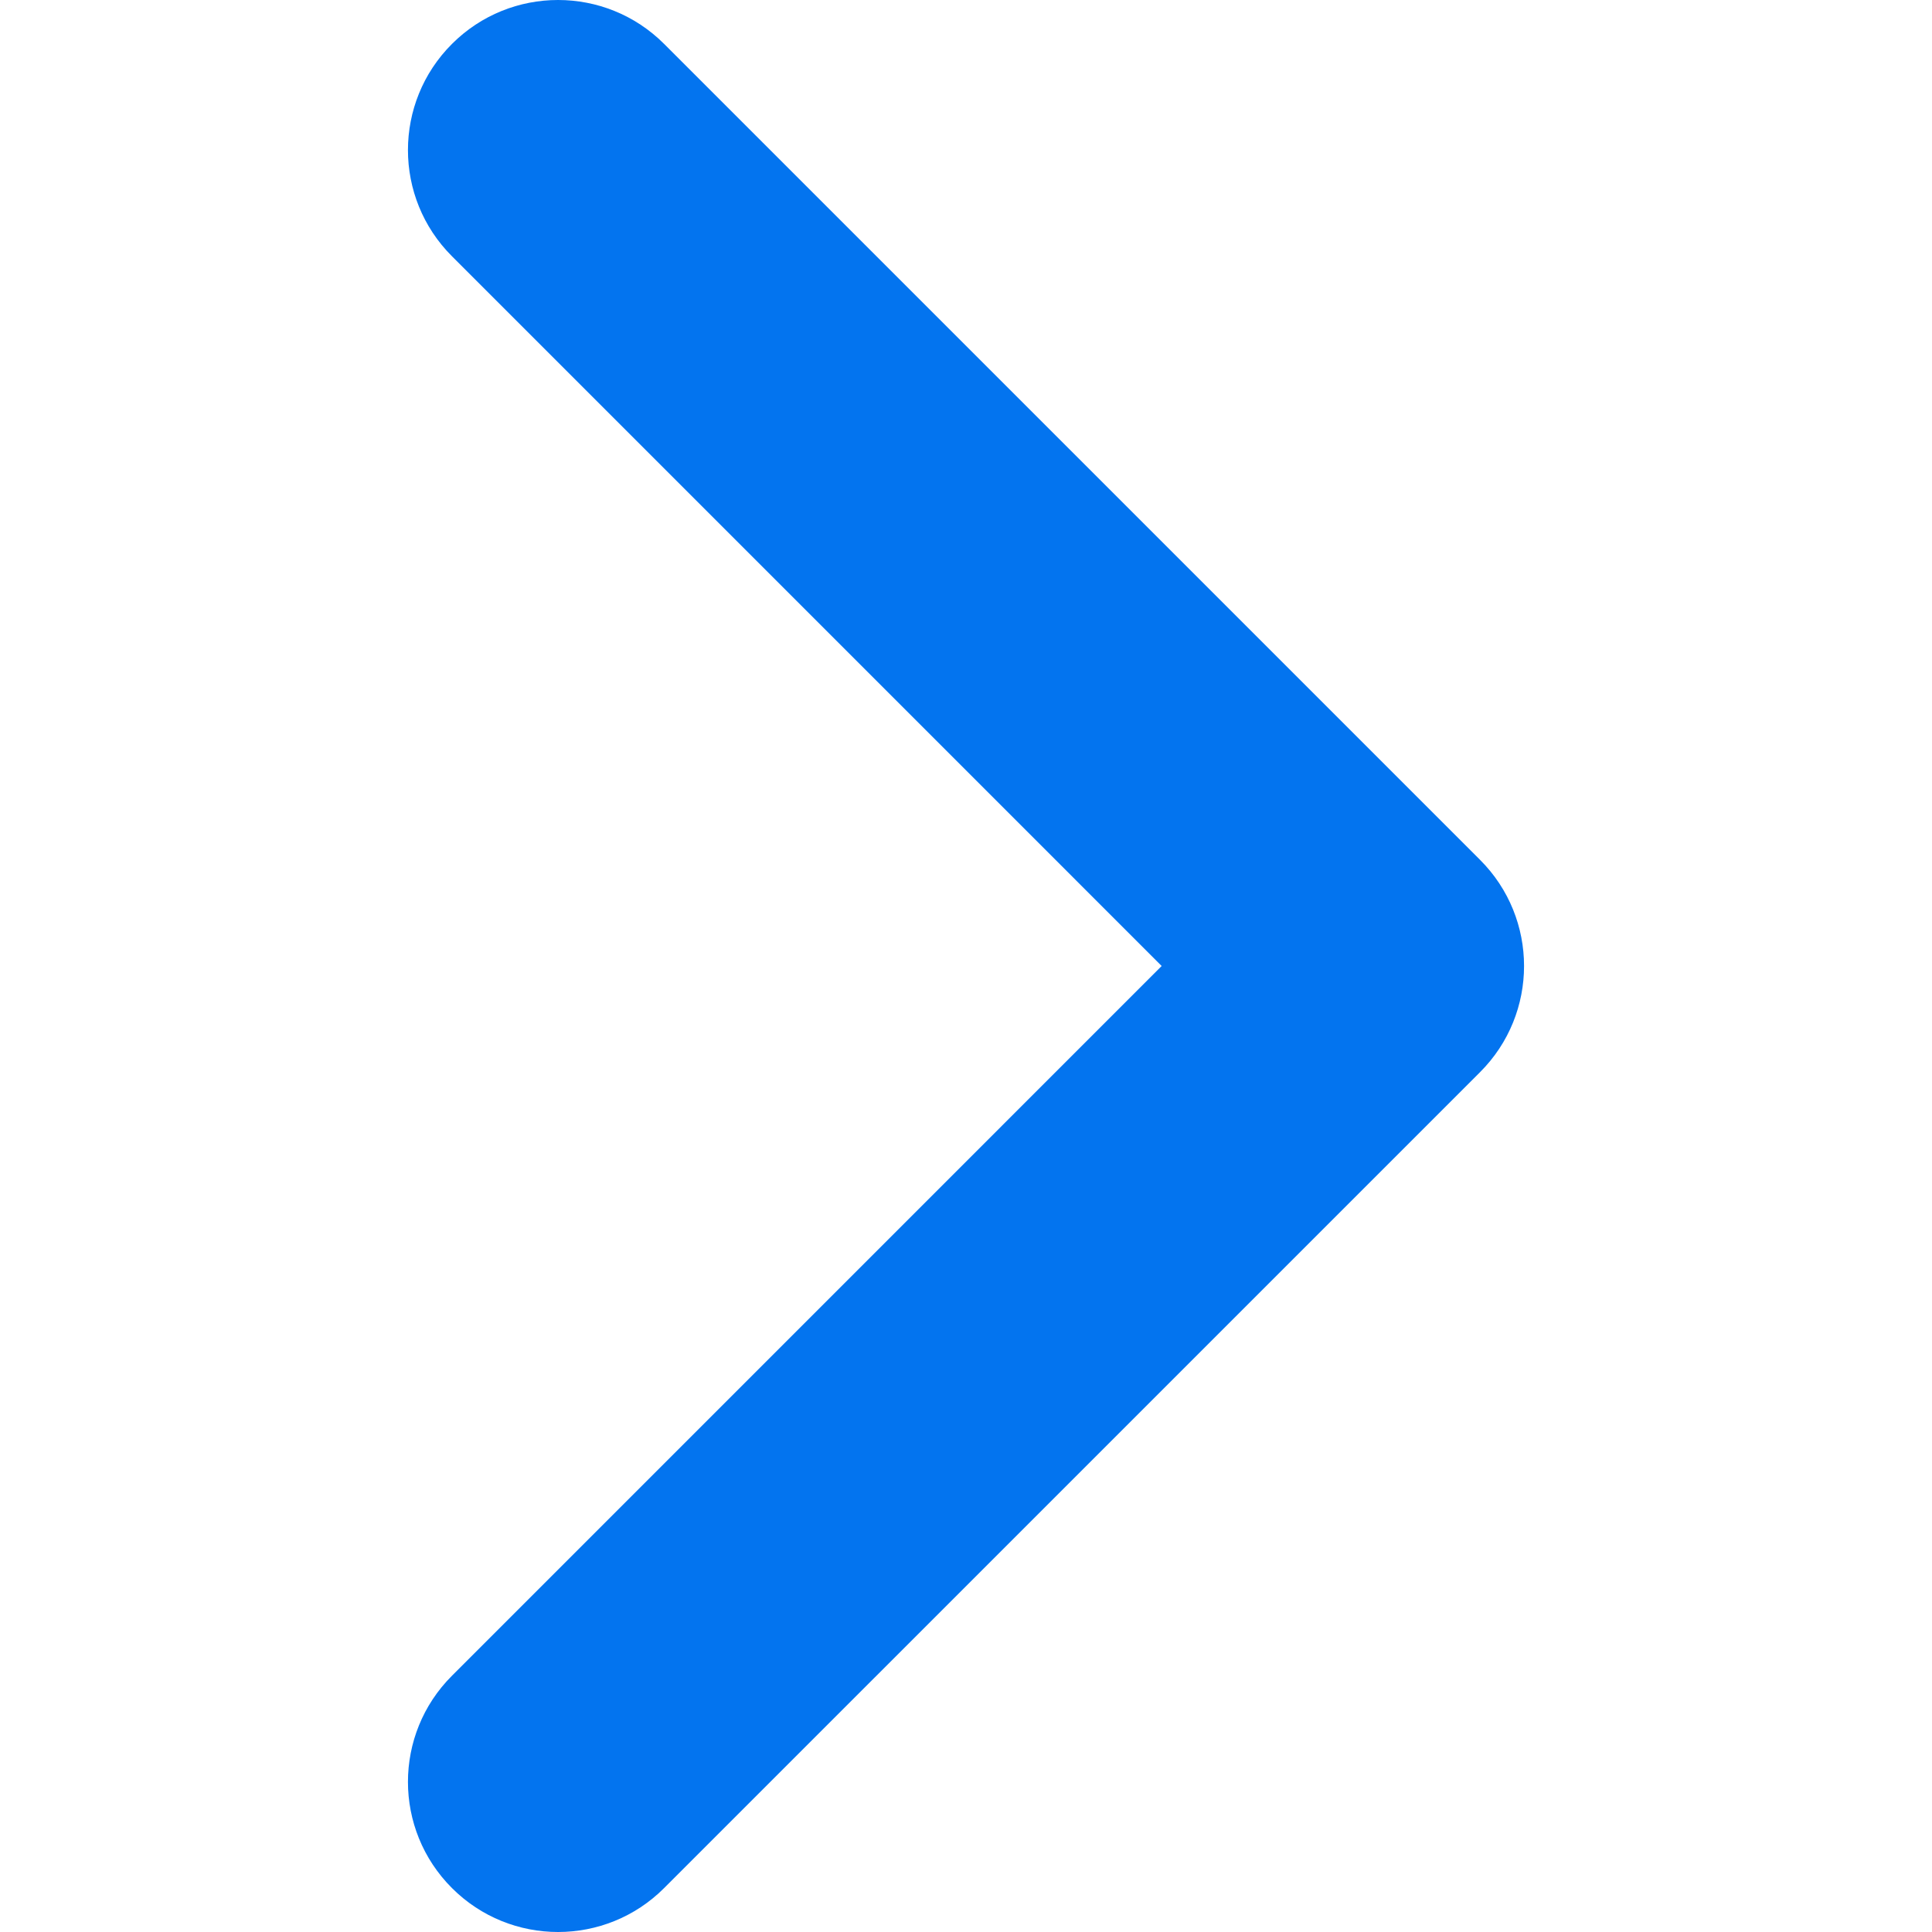
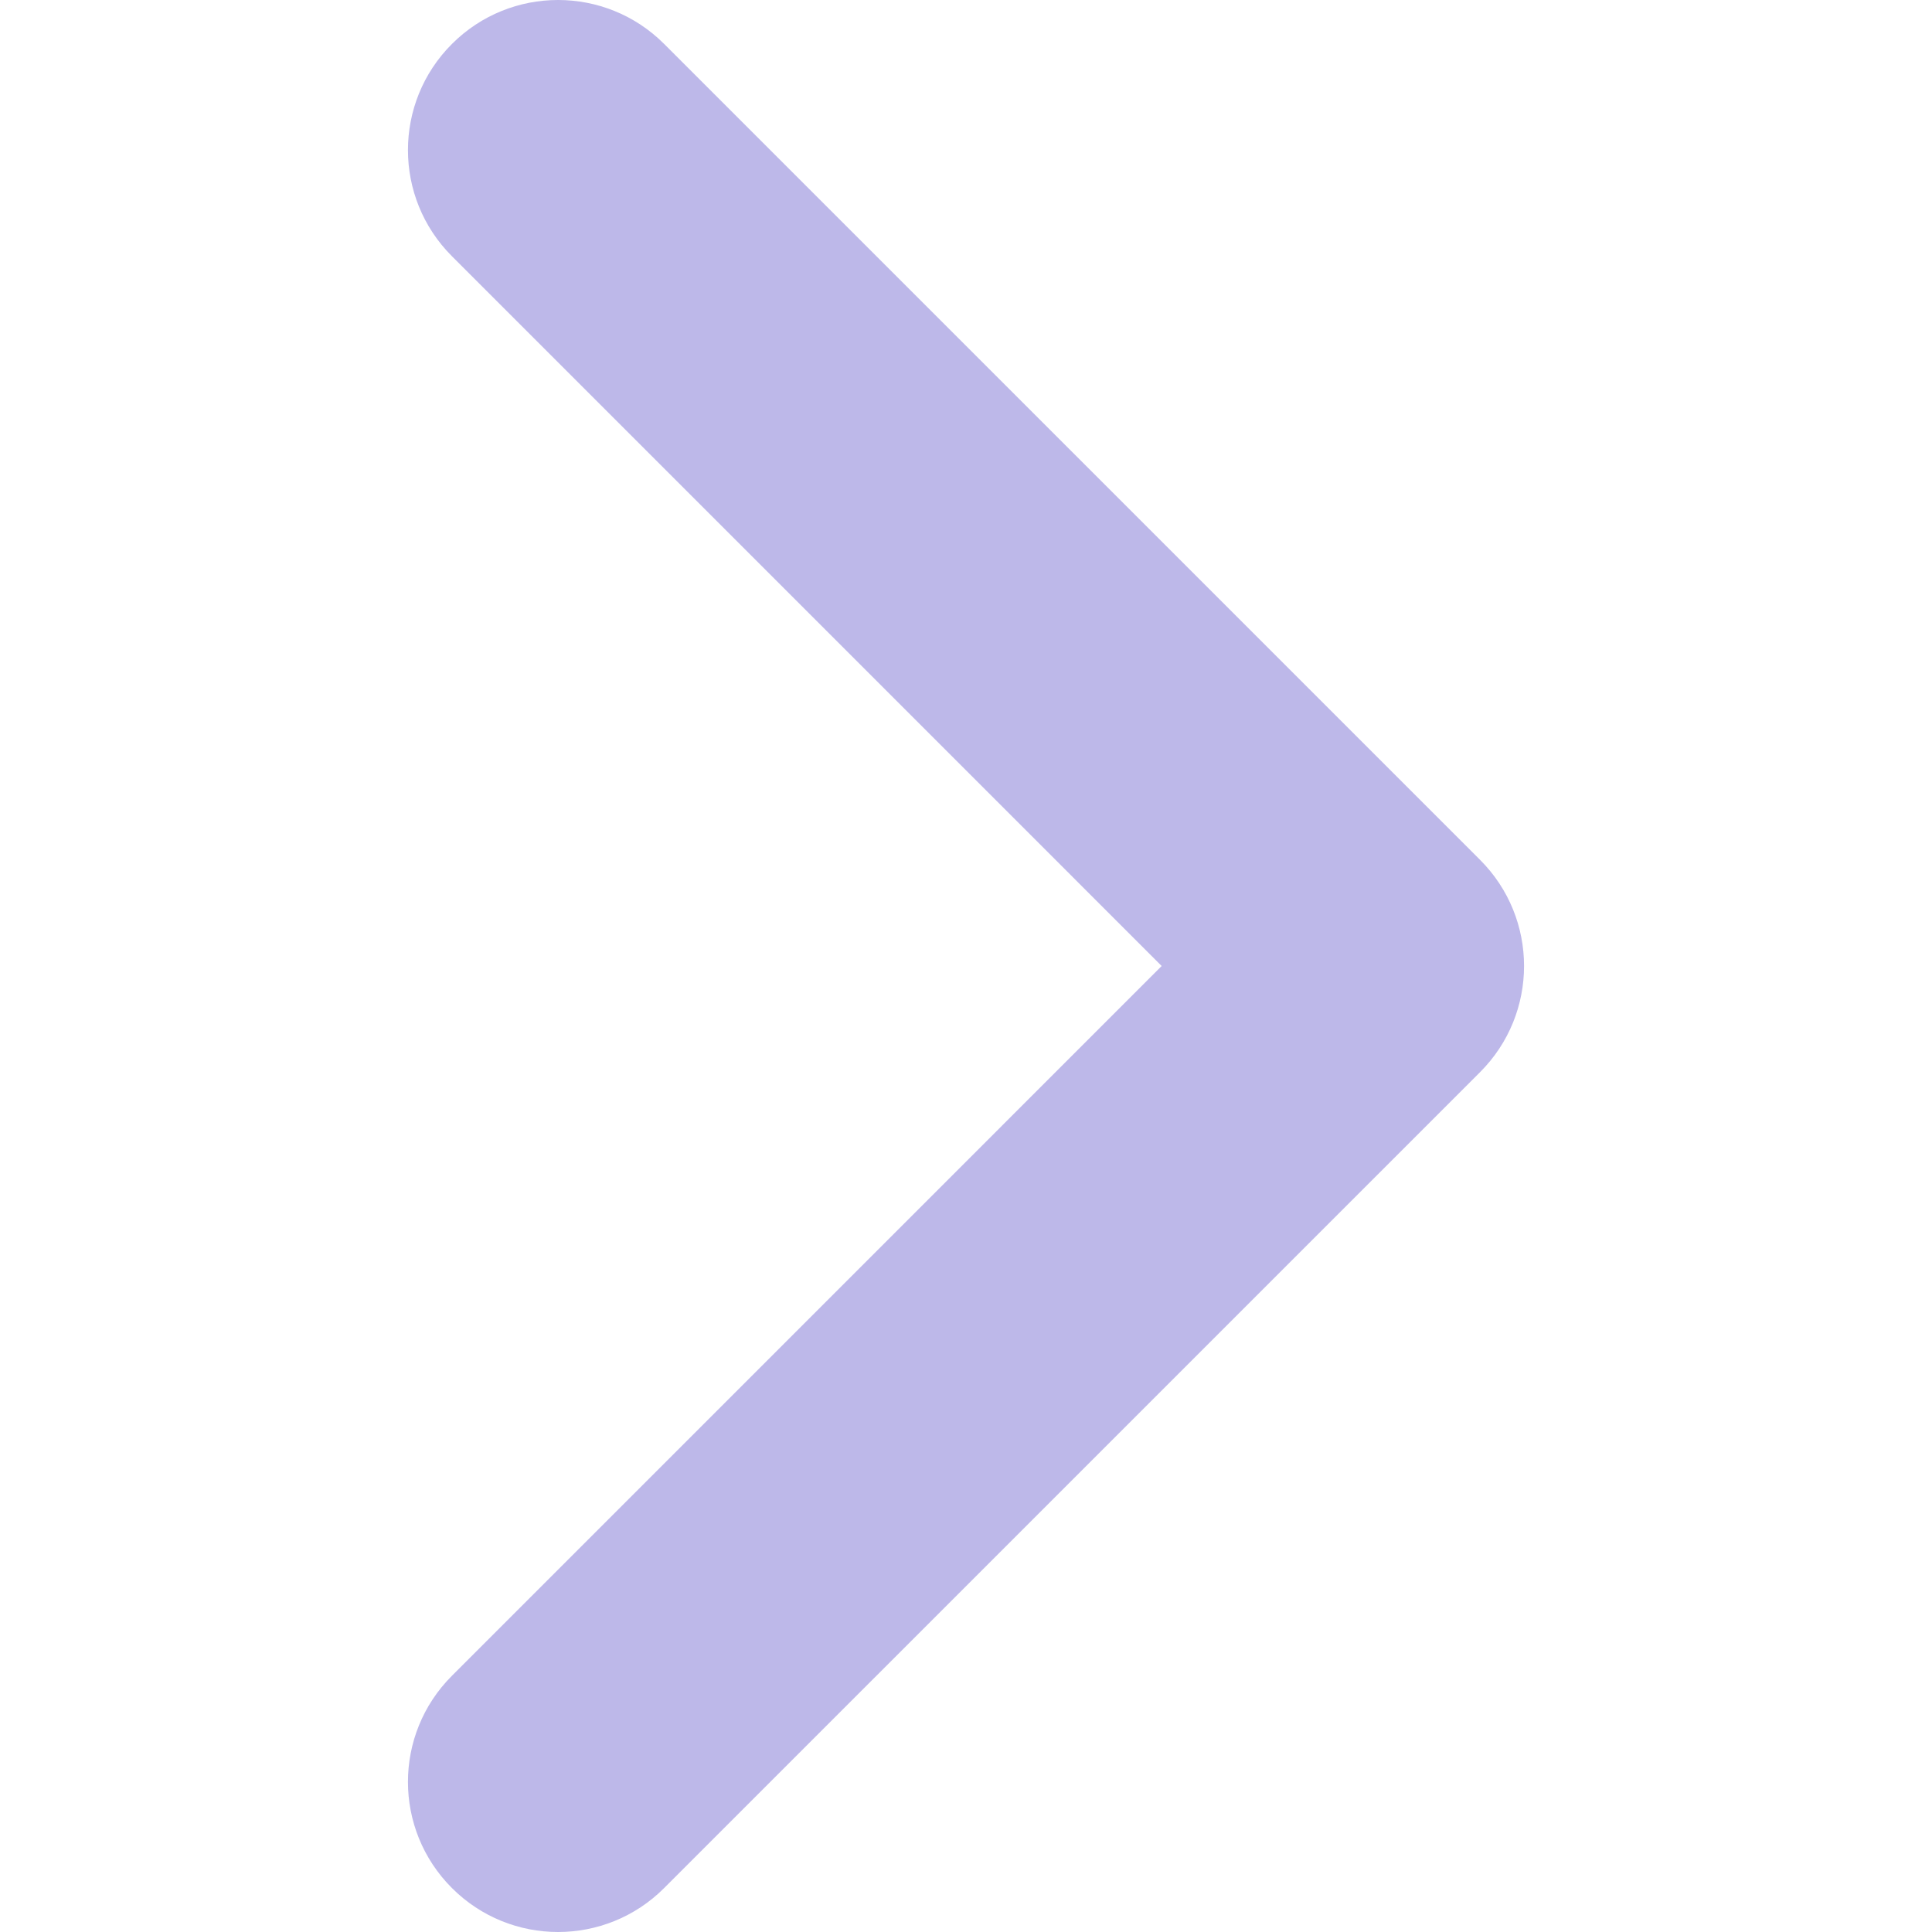
- <svg xmlns="http://www.w3.org/2000/svg" fill="#0374ef" height="800px" width="800px" version="1.1" id="Capa_1" viewBox="0 0 492.432 492.432" xml:space="preserve">
+ <svg xmlns="http://www.w3.org/2000/svg" fill="#BDB8E9" height="800px" width="800px" version="1.1" id="Capa_1" viewBox="0 0 492.432 492.432" xml:space="preserve">
  <g id="XMLID_134_">
    <path id="XMLID_135_" d="M142.238,492.432c-9.79,0-19.588-3.736-27.05-11.209c-14.945-14.934-14.945-39.162,0-54.098l180.9-180.909   l-180.9-180.91c-14.945-14.935-14.945-39.163,0-54.098c14.926-14.944,39.172-14.944,54.098,0l207.96,207.958   c14.943,14.935,14.943,39.164,0,54.1l-207.96,207.957C161.824,488.697,152.026,492.432,142.238,492.432z" />
  </g>
</svg>
